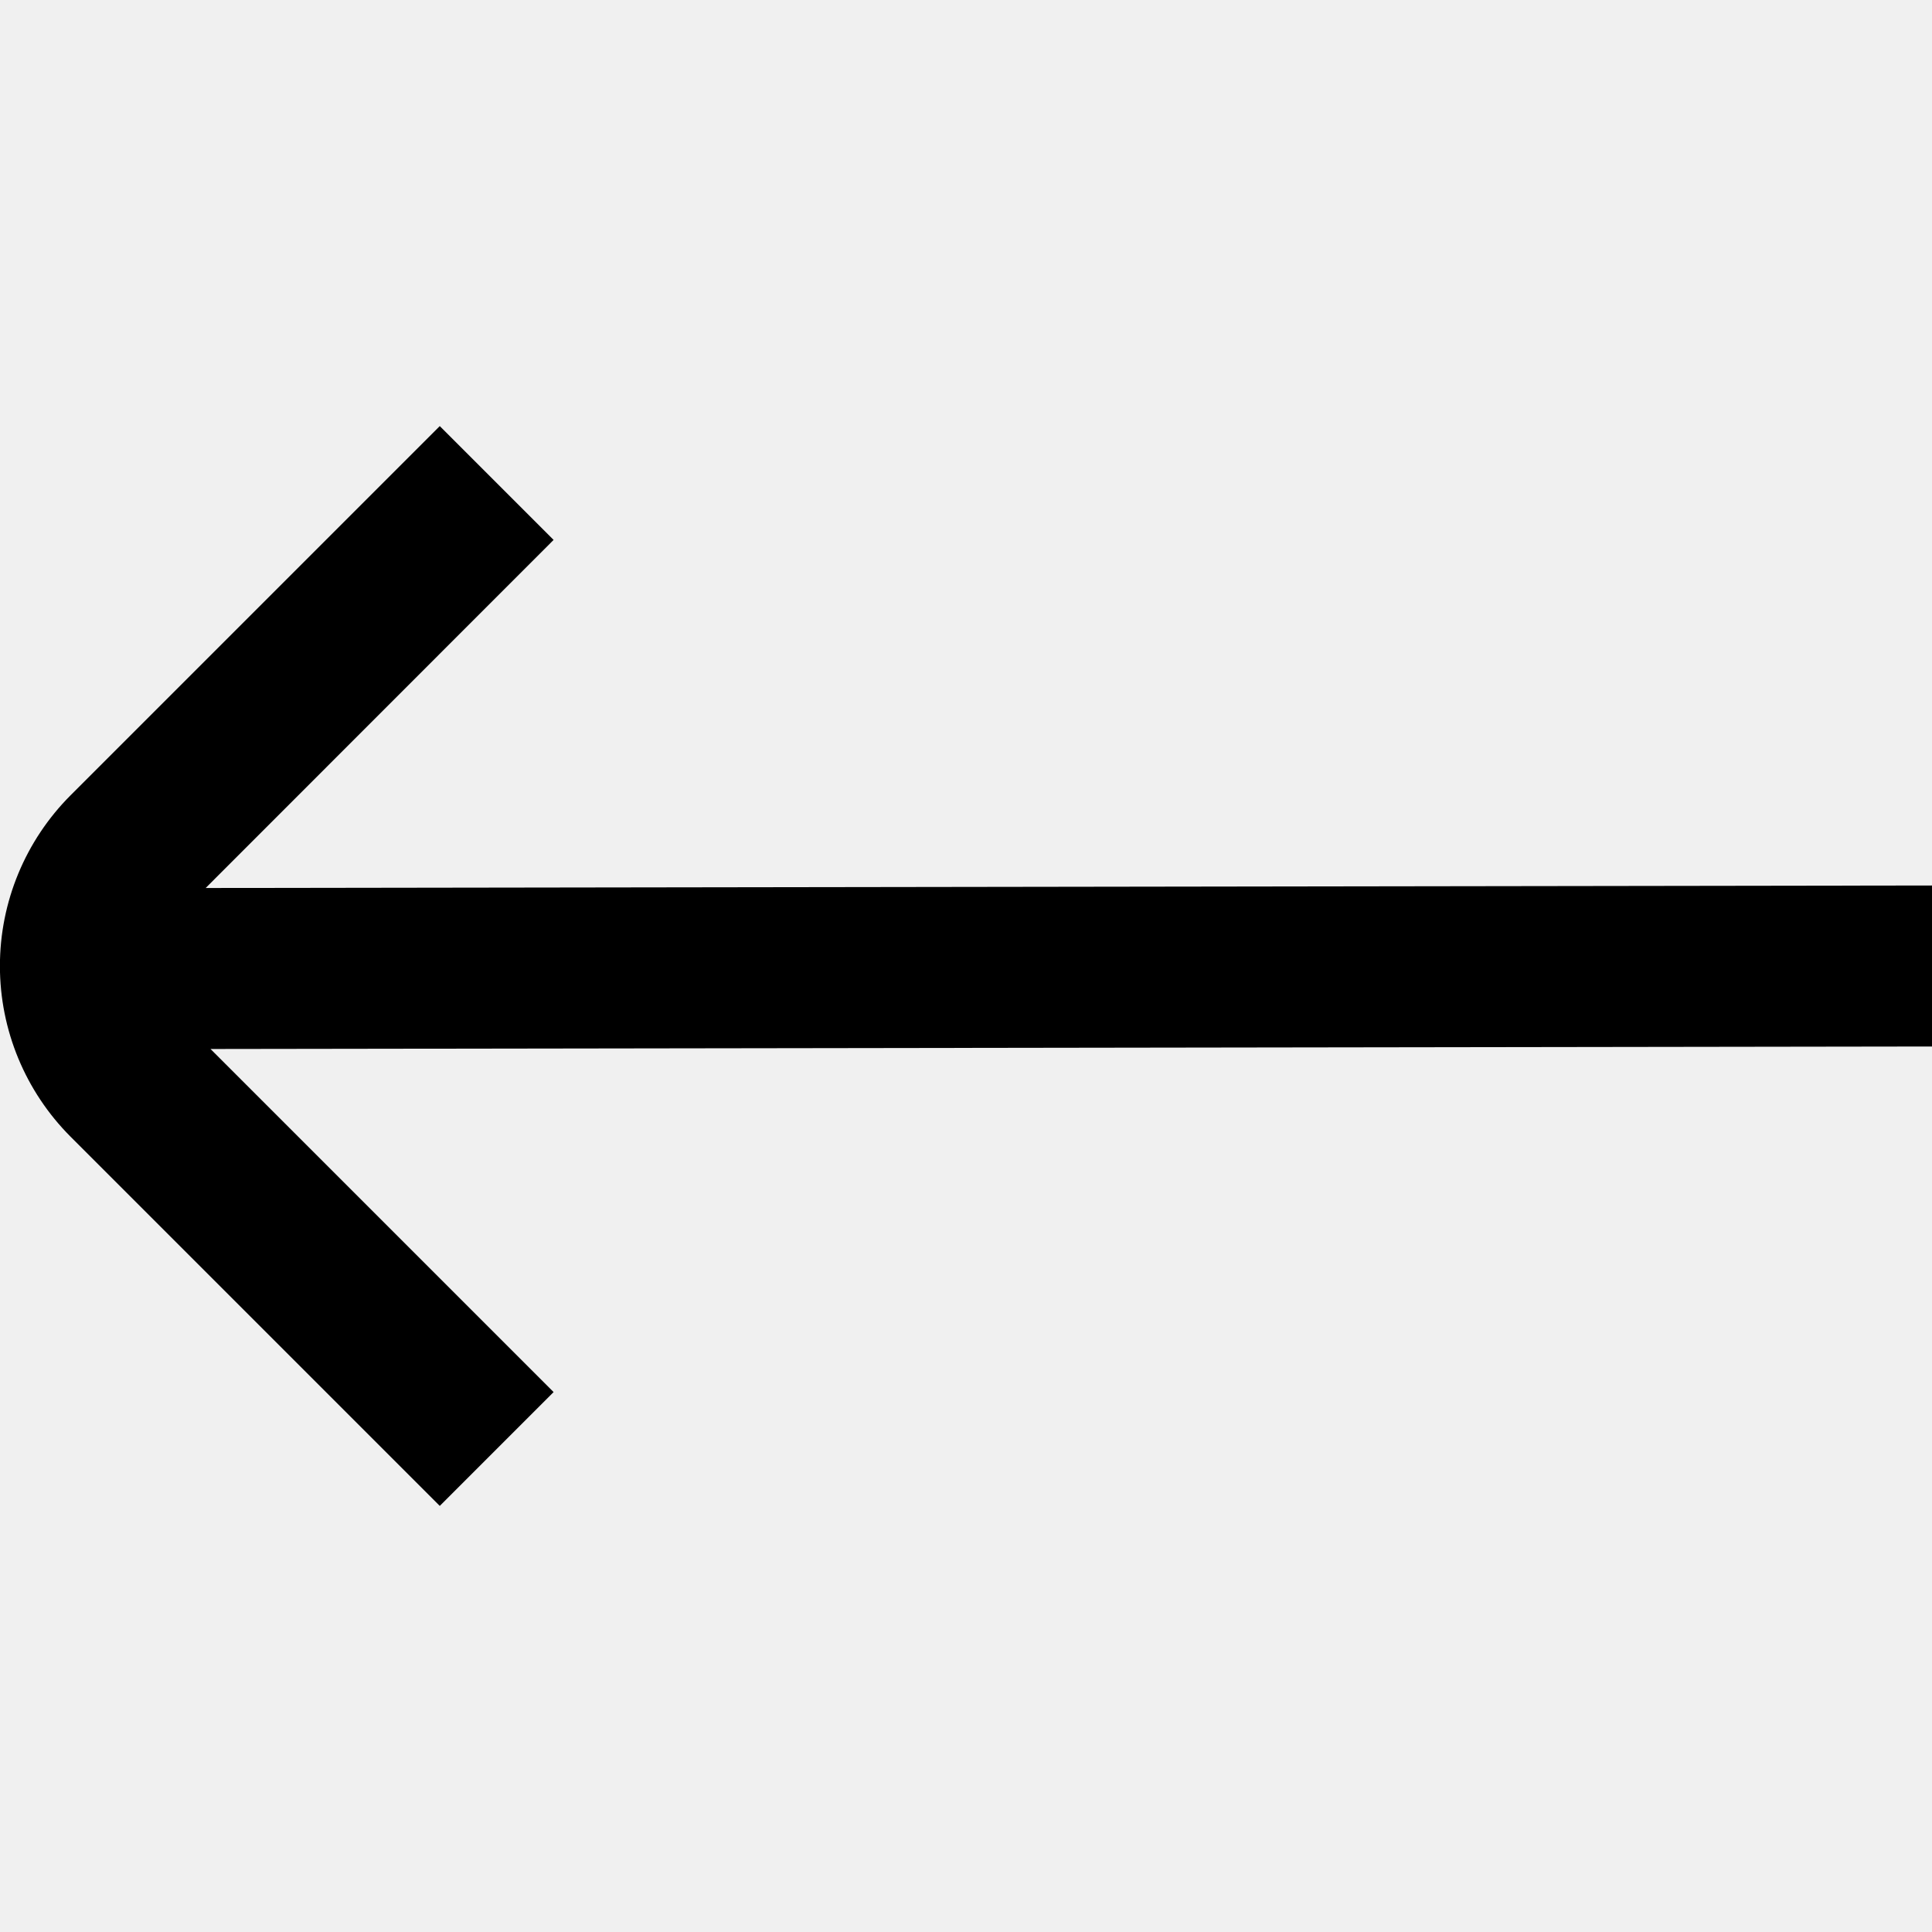
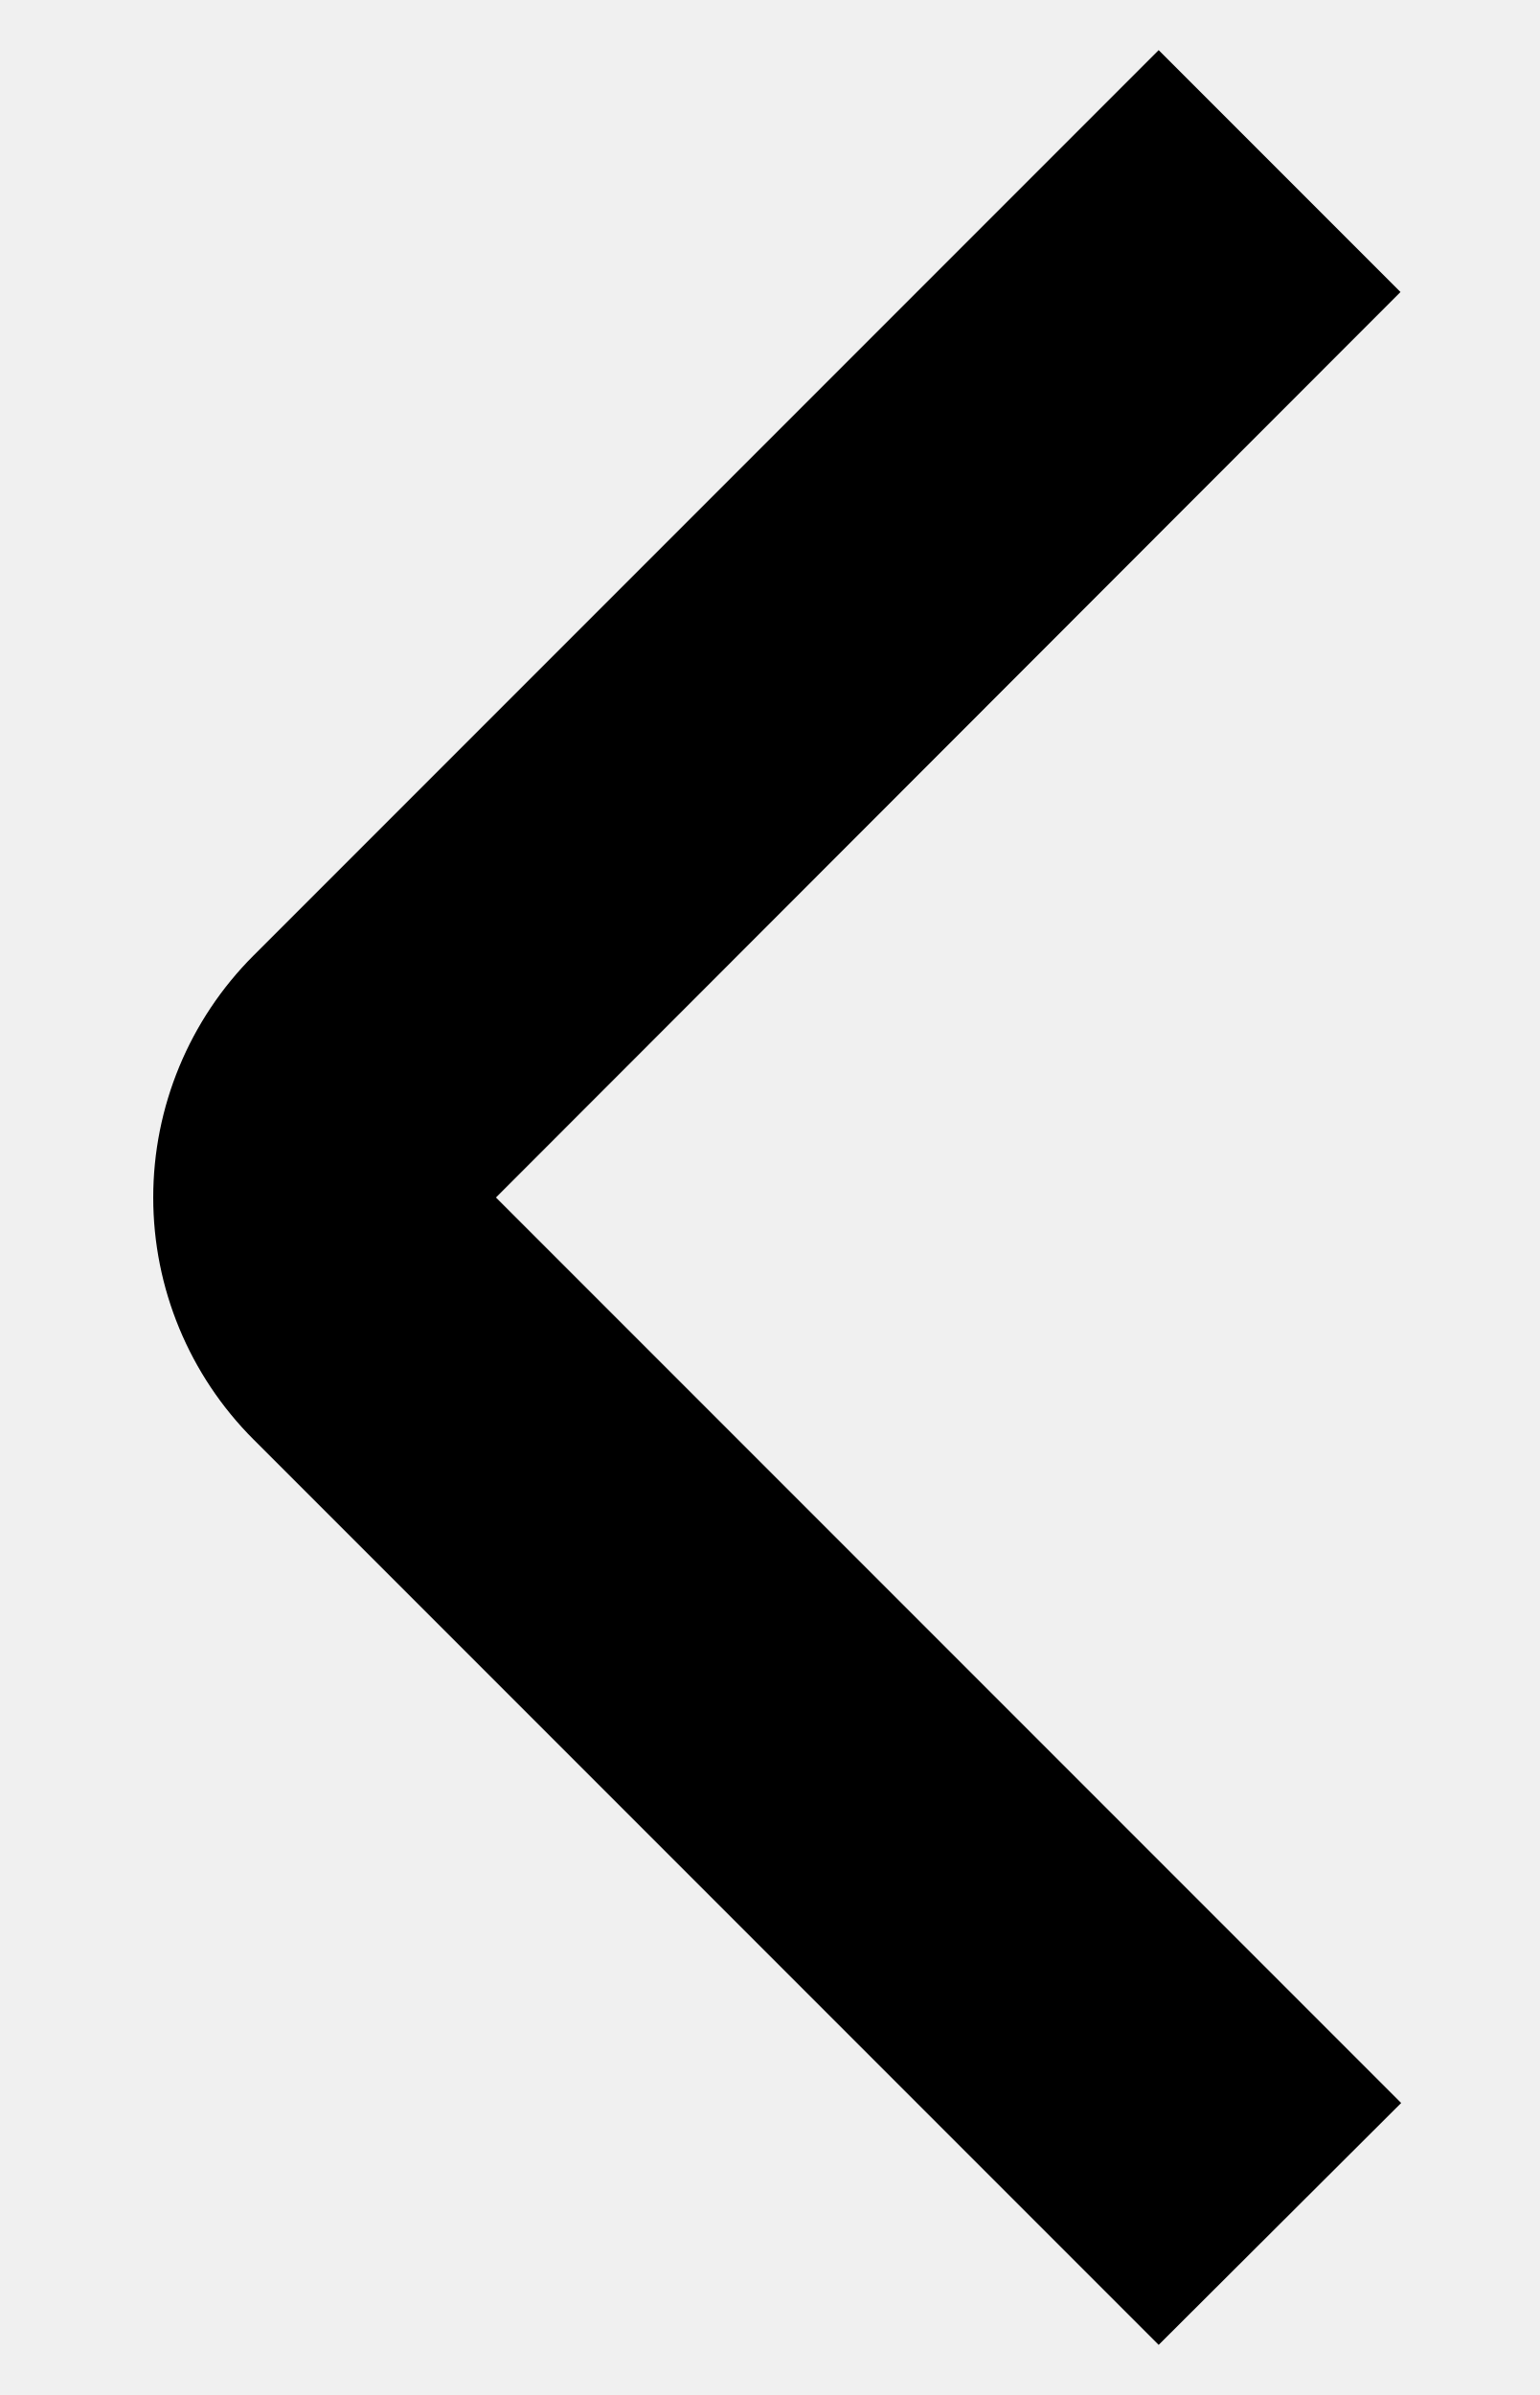
- <svg xmlns="http://www.w3.org/2000/svg" width="24" height="24" viewBox="0 0 24 24" fill="none">
-   <g clip-path="url(#clip0_403_3707)">
-     <path d="M24 13V11L2.555 11.031L6.877 6.707L5.463 5.293L0.877 9.879C0.315 10.442 -0.001 11.204 -0.001 12C-0.001 12.796 0.315 13.558 0.877 14.121L5.463 18.707L6.877 17.293L2.615 13.031L24 13Z" fill="black" />
-   </g>
-   <defs>
-     <clipPath id="clip0_403_3707">
-       <rect width="24" height="24" fill="white" />
-     </clipPath>
-   </defs>
+ <svg xmlns="http://www.w3.org/2000/svg" width="9" height="14" viewBox="0 0 9 14" fill="none">
+   <path d="M6.775 13.707L1.482 8.414C1.107 8.039 0.896 7.53 0.896 7C0.896 6.47 1.107 5.961 1.482 5.586L6.775 0.293L8.189 1.707L2.9 7L8.193 12.293L6.775 13.707Z" fill="black" />
</svg>
